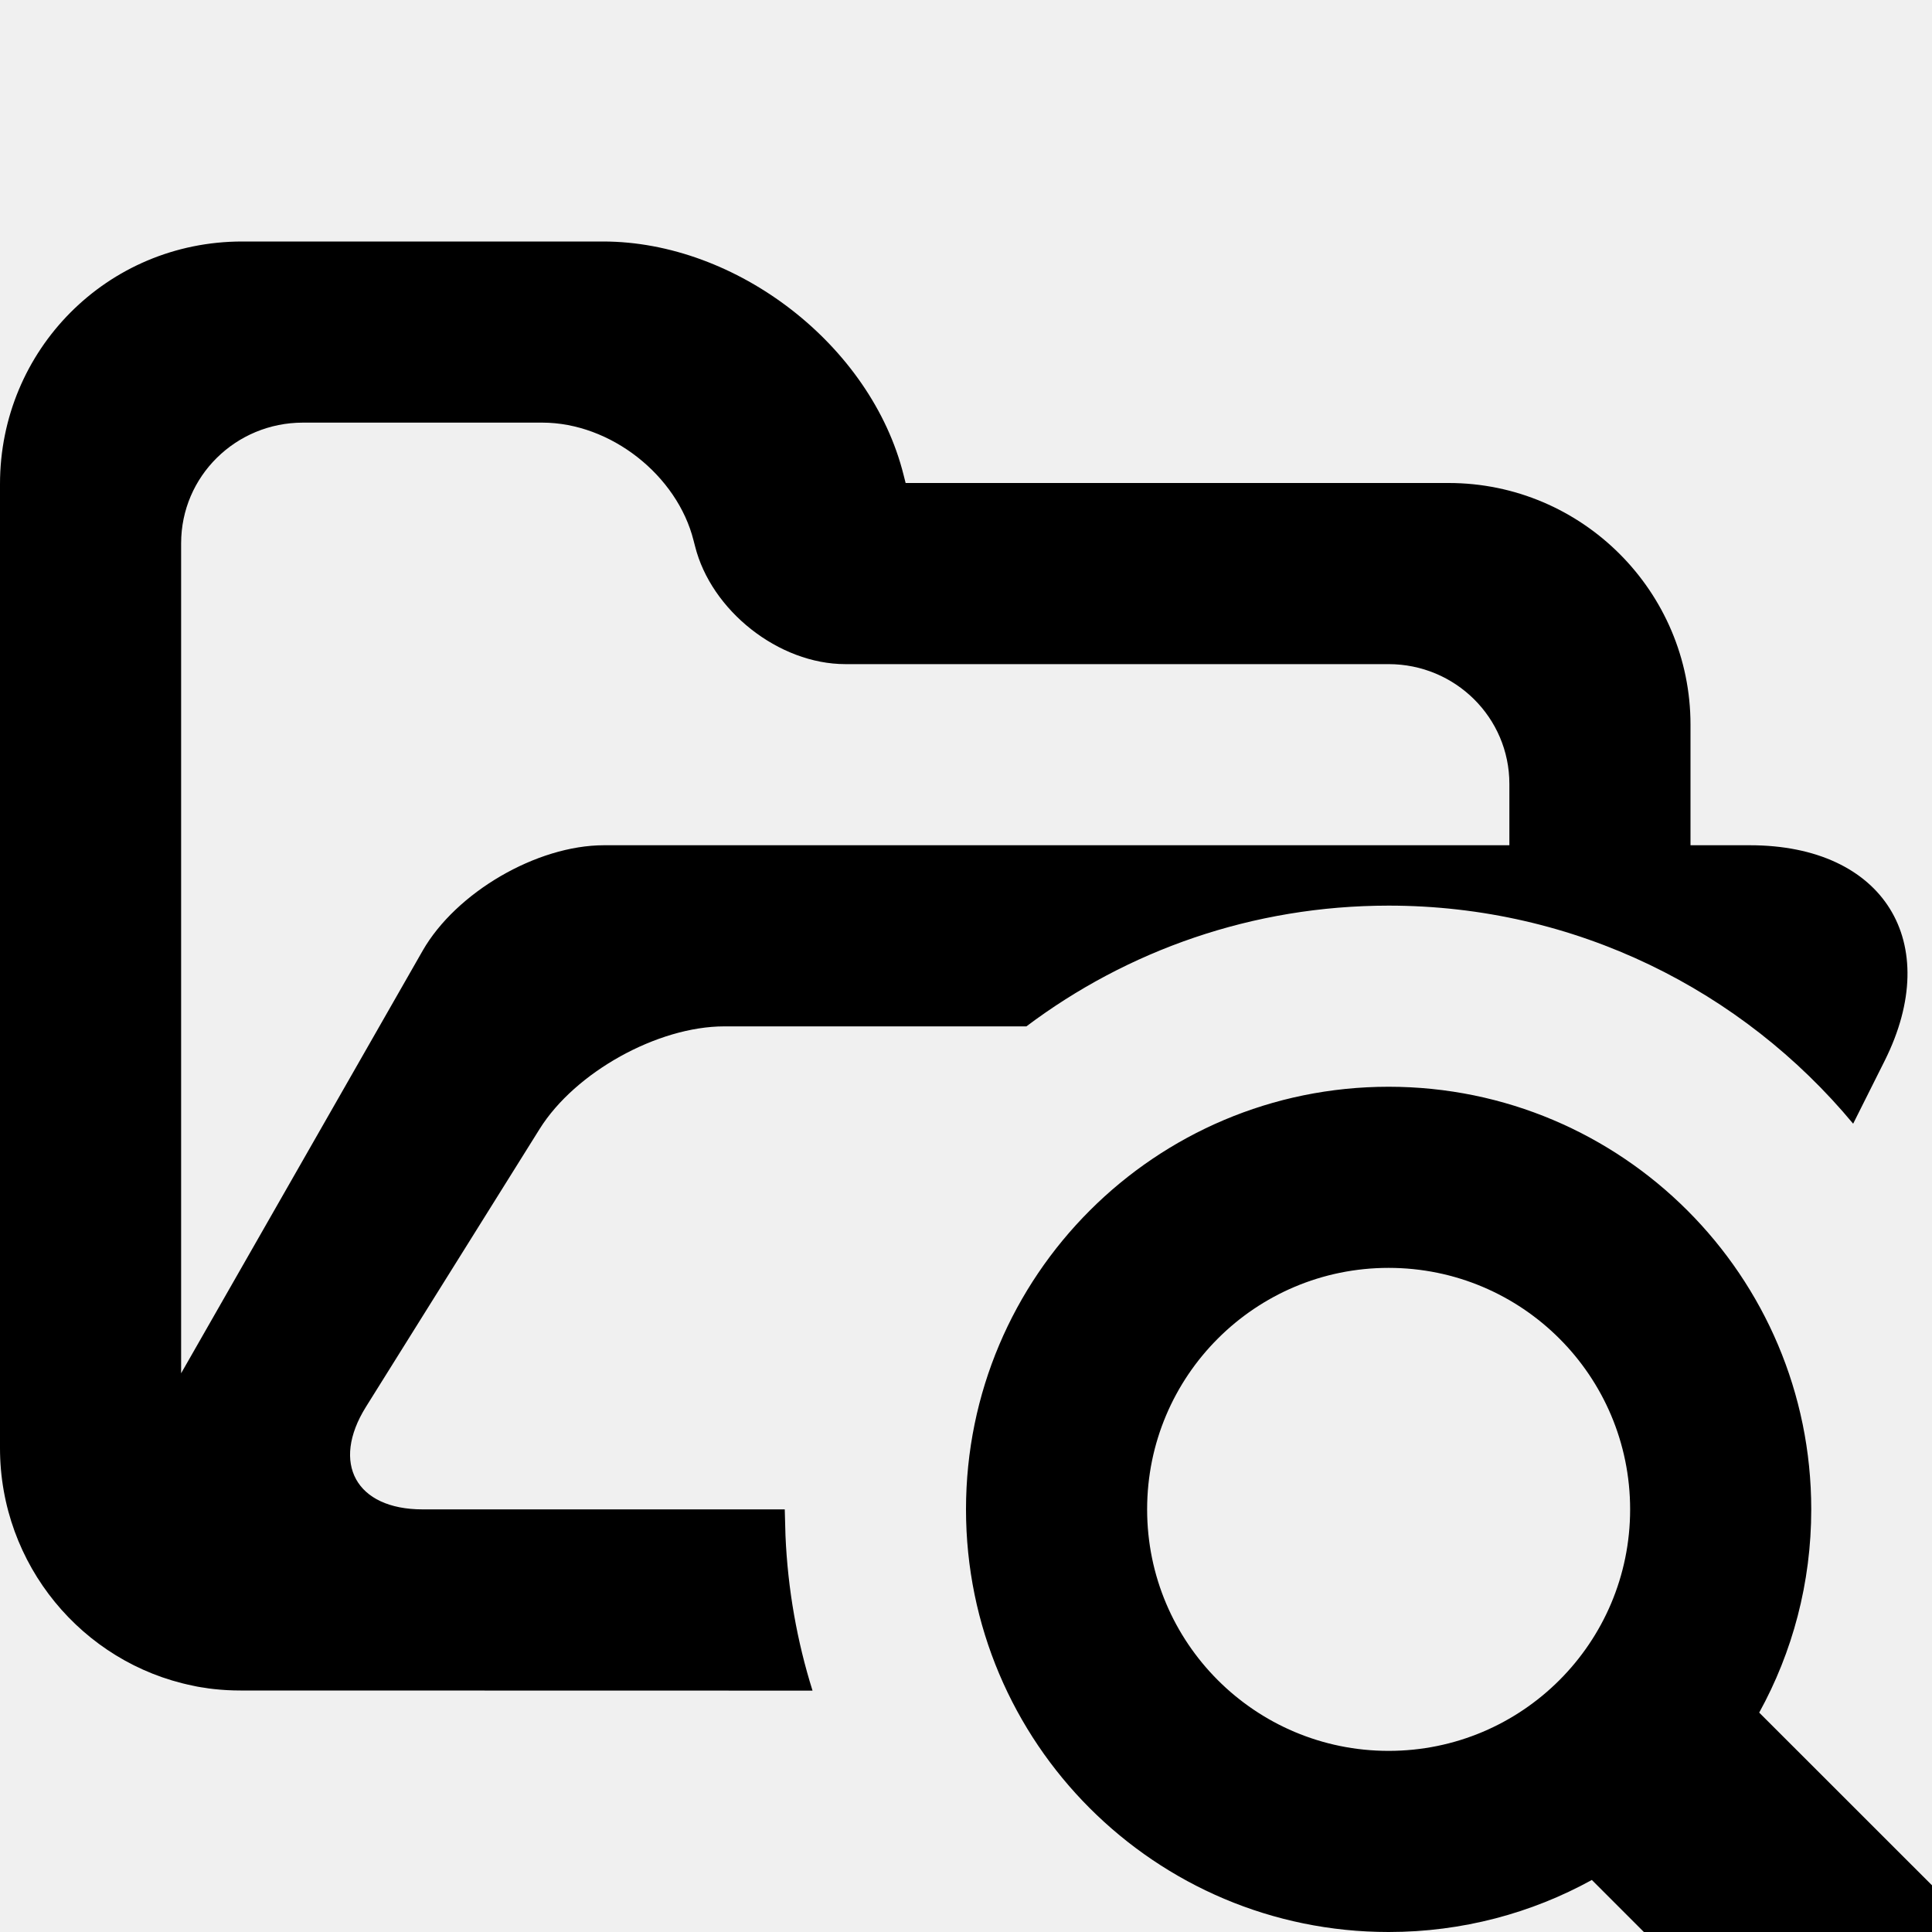
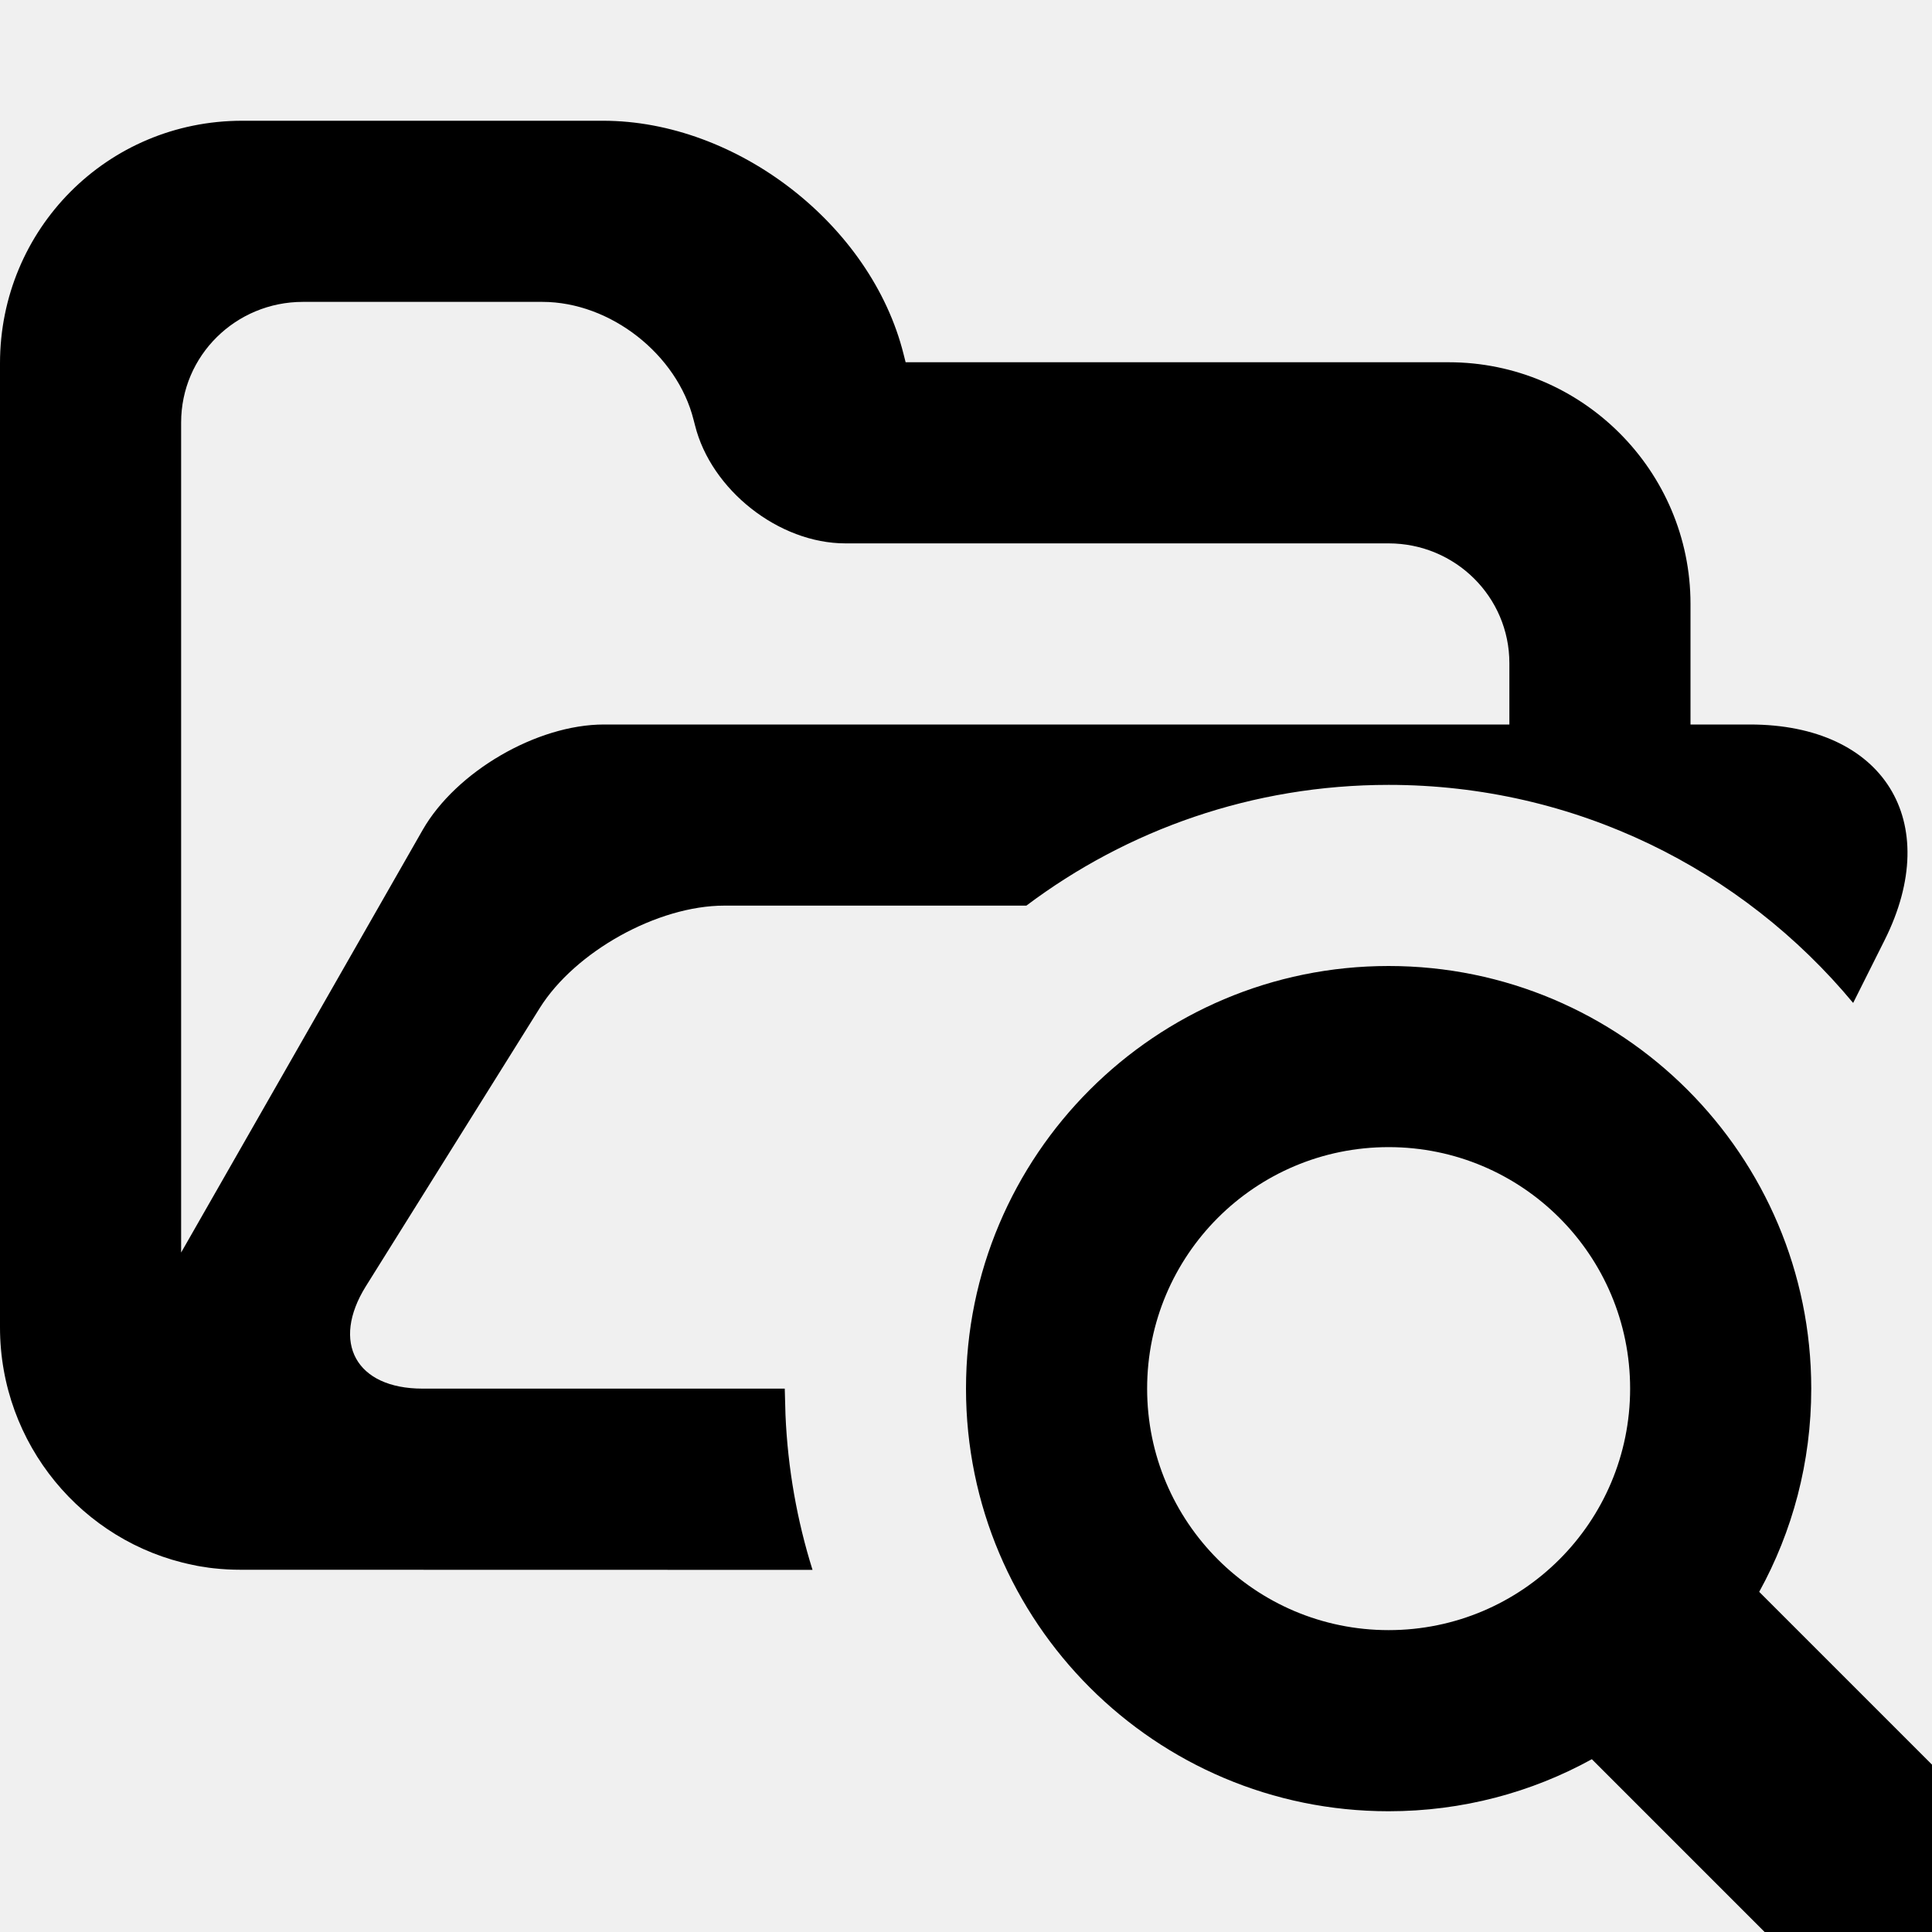
<svg xmlns="http://www.w3.org/2000/svg" width="16" height="16" viewBox="0 0 16 16">
-   <g clip-path="url(#clip0_37_20)">
-     <path d="M11.5 9C13.433 9 15 10.567 15 12.5C15 13.11 14.844 13.684 14.569 14.183L16.877 16.49L15.49 17.877L13.183 15.569C12.684 15.844 12.11 16 11.5 16C9.567 16 8 14.433 8 12.5C8 10.567 9.567 9 11.5 9ZM4.994 2C6.102 2 7.215 2.86 7.483 3.933L7.5 4H11.997C13.103 4 14 4.9 14 6.001V7H14.492C15.601 7 16.099 7.803 15.608 8.785L15.347 9.306C14.43 8.202 13.047 7.5 11.5 7.5C10.374 7.5 9.335 7.872 8.5 8.5L5.998 8.5C5.446 8.5 4.763 8.88 4.47 9.348L3.03 11.652C2.74 12.117 2.947 12.5 3.499 12.5H6.499L6.505 12.717C6.524 13.162 6.601 13.593 6.729 14.001L1.992 14L1.882 13.996L1.862 13.996C1.861 13.996 1.859 13.995 1.858 13.995L1.992 14C1.917 14 1.844 13.996 1.771 13.988C1.757 13.986 1.743 13.985 1.729 13.983L1.698 13.978C1.677 13.975 1.656 13.972 1.635 13.968C1.62 13.965 1.606 13.962 1.592 13.959C0.684 13.772 0 12.96 0 11.992V4.009C0 2.899 0.887 2 2.006 2H4.994ZM4.491 3.5H2.509C1.952 3.5 1.5 3.945 1.5 4.499V11.373L3.501 7.872C3.777 7.391 4.445 7 5.002 7H12.5V6.492C12.5 5.944 12.053 5.5 11.499 5.5H7.001C6.448 5.5 5.889 5.056 5.756 4.523L5.744 4.477C5.609 3.937 5.057 3.5 4.491 3.5ZM11.5 10.5C10.395 10.5 9.5 11.395 9.5 12.5C9.5 13.605 10.395 14.5 11.5 14.5C12.605 14.5 13.5 13.605 13.5 12.5C13.5 11.395 12.605 10.5 11.5 10.5Z" />
-   </g>
-   <defs>
-     <clipPath id="clip0_37_20">
-       <rect width="16" height="16" fill="white" />
-     </clipPath>
-   </defs>
+   <path d="M11.5 8C13.433 8 15 9.567 15 11.5C15 12.11 14.844 12.684 14.569 13.183L16 14.614V16H14.614L13.183 14.569C12.684 14.844 12.11 15 11.5 15C9.567 15 8 13.433 8 11.5C8 9.567 9.567 8 11.5 8ZM4.994 1C6.102 1 7.215 1.86 7.483 2.933L7.5 3H11.997C13.103 3 14 3.9 14 5.001V6H14.492C15.601 6 16.099 6.803 15.608 7.785L15.347 8.306C14.43 7.202 13.047 6.5 11.5 6.5C10.374 6.5 9.335 6.872 8.5 7.5L5.998 7.5C5.446 7.5 4.763 7.88 4.47 8.348L3.03 10.652C2.74 11.117 2.947 11.5 3.499 11.5H6.499L6.505 11.717C6.524 12.162 6.601 12.593 6.729 13.001L1.992 13L1.882 12.996L1.862 12.996L1.858 12.995L1.992 13C1.917 13 1.844 12.996 1.771 12.988C1.757 12.986 1.743 12.985 1.729 12.983L1.698 12.978C1.677 12.975 1.656 12.972 1.635 12.968C1.62 12.965 1.606 12.962 1.592 12.959C0.684 12.772 0 11.96 0 10.992V3.009C0 1.899 0.887 1 2.006 1H4.994ZM4.491 2.5H2.509C1.952 2.5 1.5 2.945 1.5 3.499V10.373L3.501 6.872C3.777 6.391 4.445 6 5.002 6H12.5V5.492C12.5 4.944 12.053 4.5 11.499 4.5H7.001C6.448 4.5 5.889 4.056 5.756 3.523L5.744 3.477C5.609 2.937 5.057 2.5 4.491 2.5ZM11.5 9.5C10.395 9.5 9.5 10.395 9.5 11.5C9.5 12.605 10.395 13.5 11.5 13.5C12.605 13.5 13.5 12.605 13.5 11.5C13.5 10.395 12.605 9.5 11.5 9.5Z" />
</svg>
